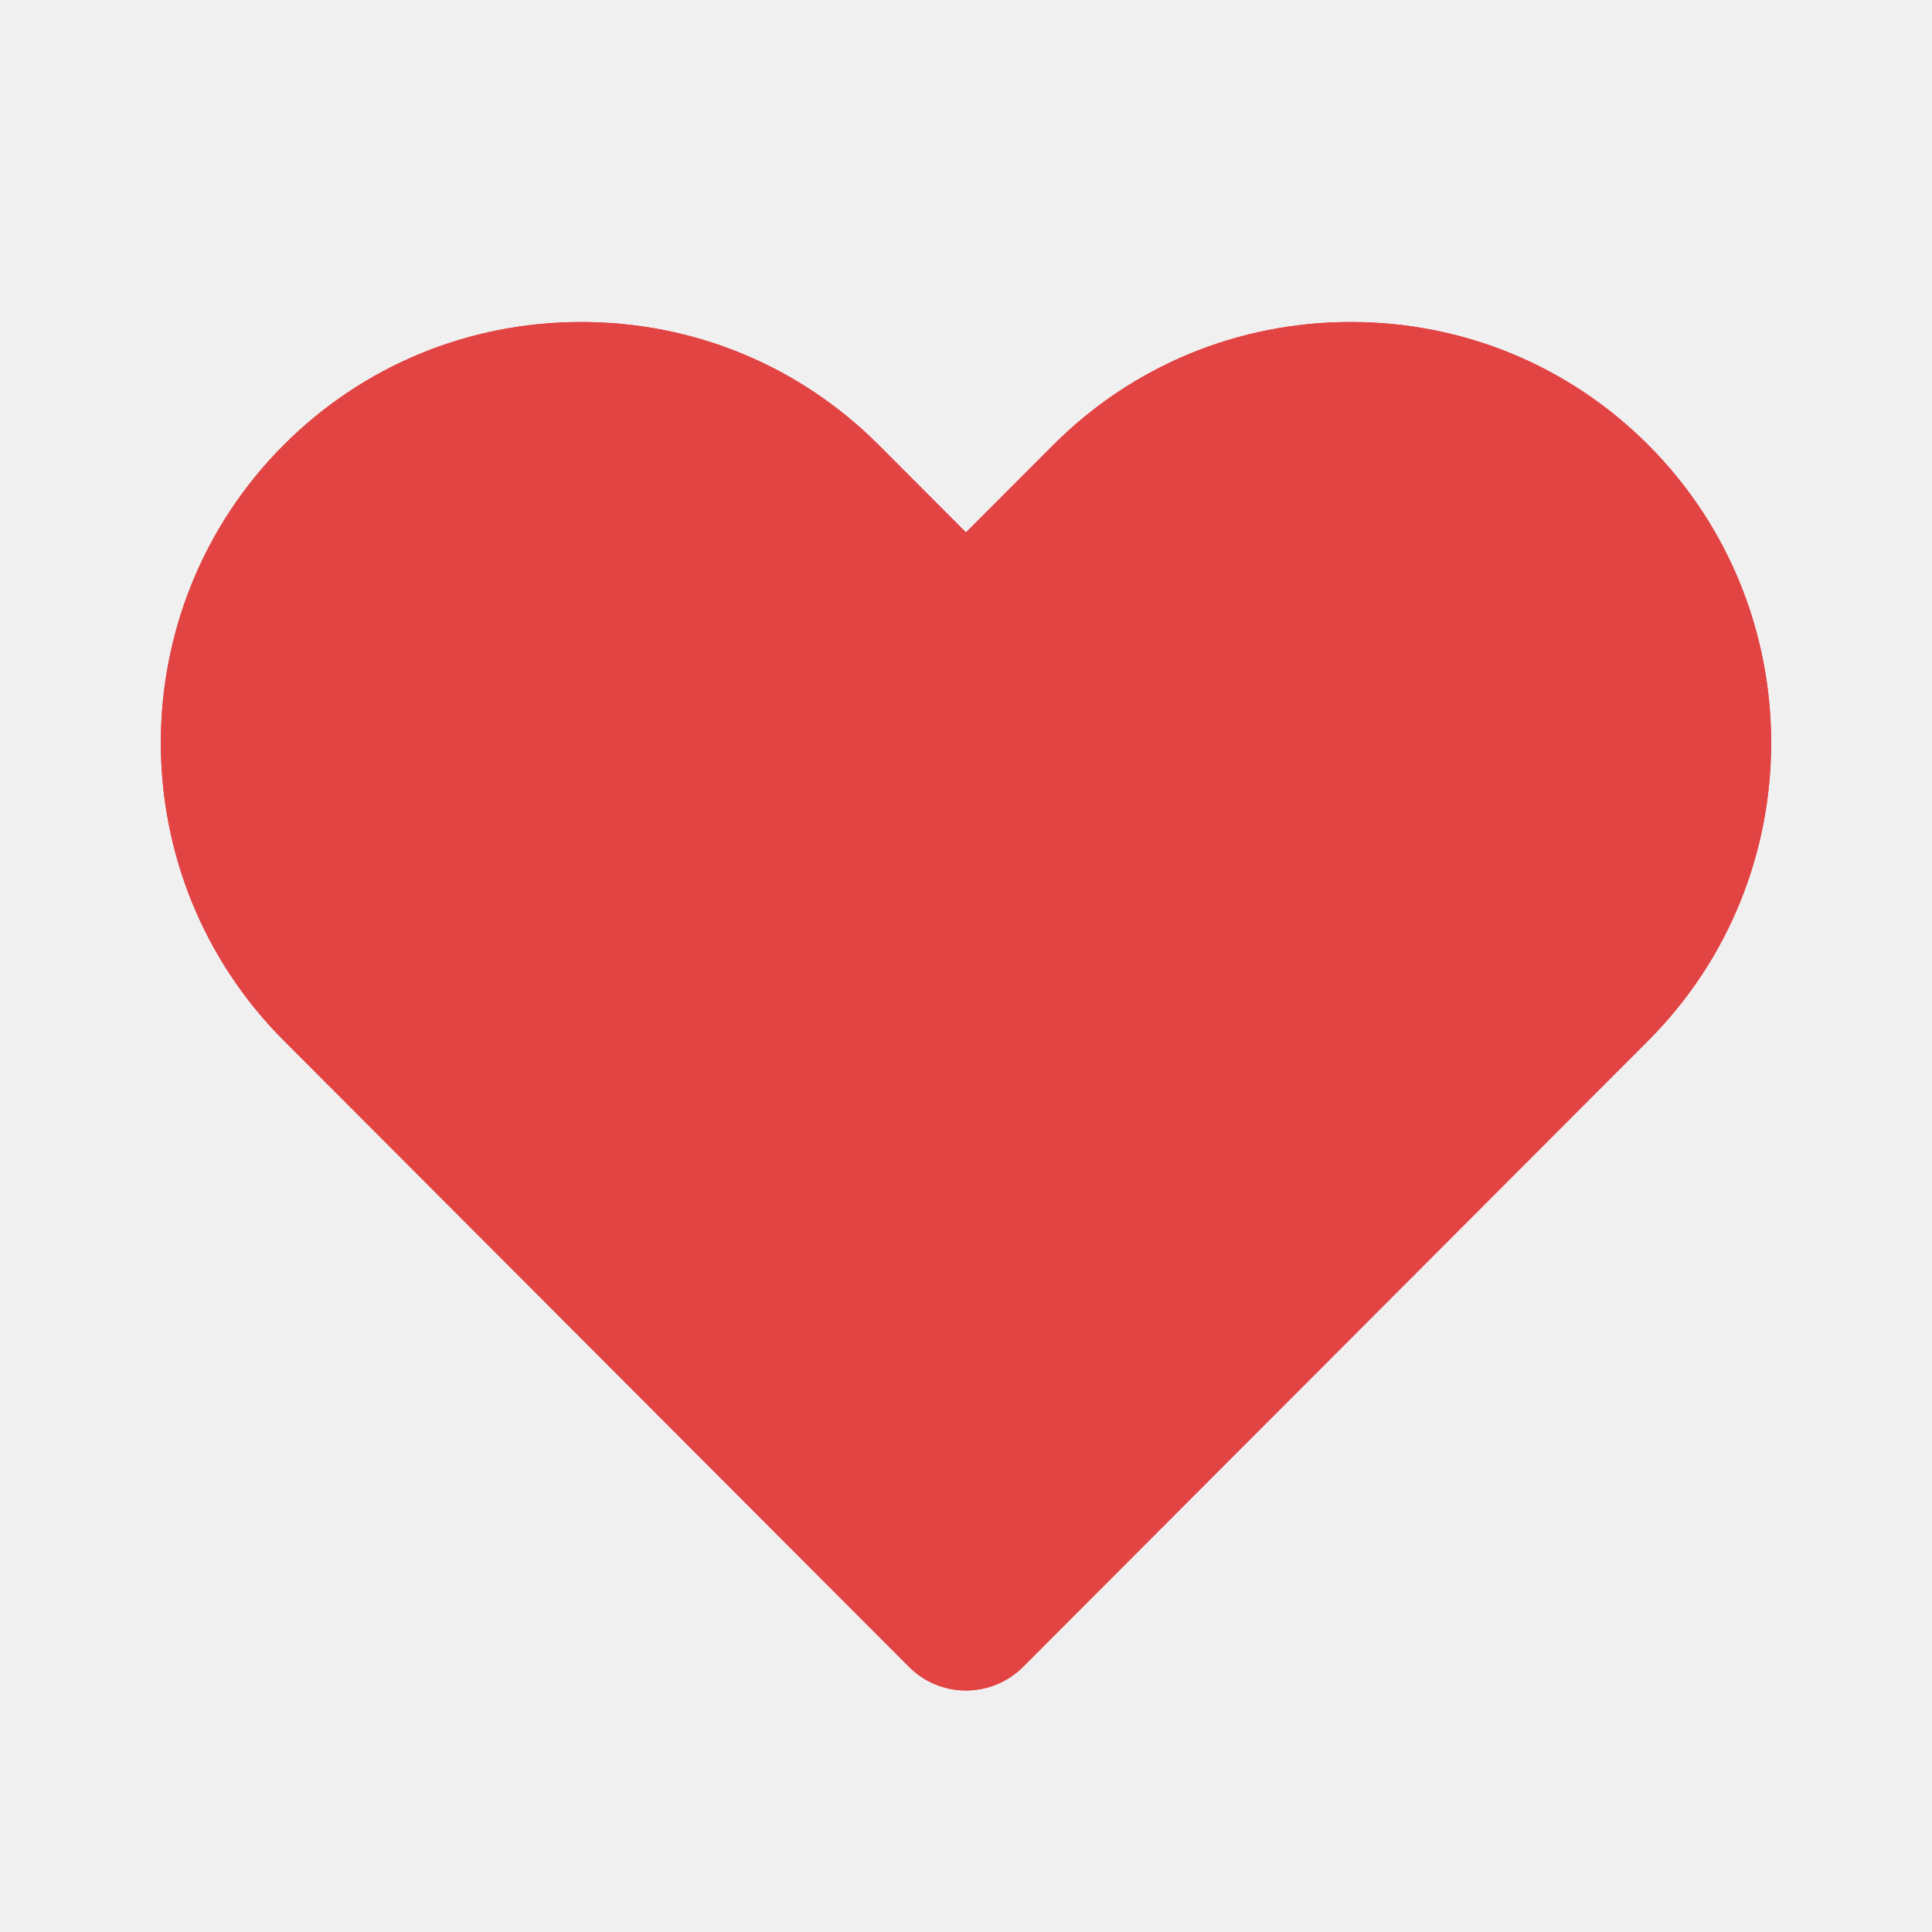
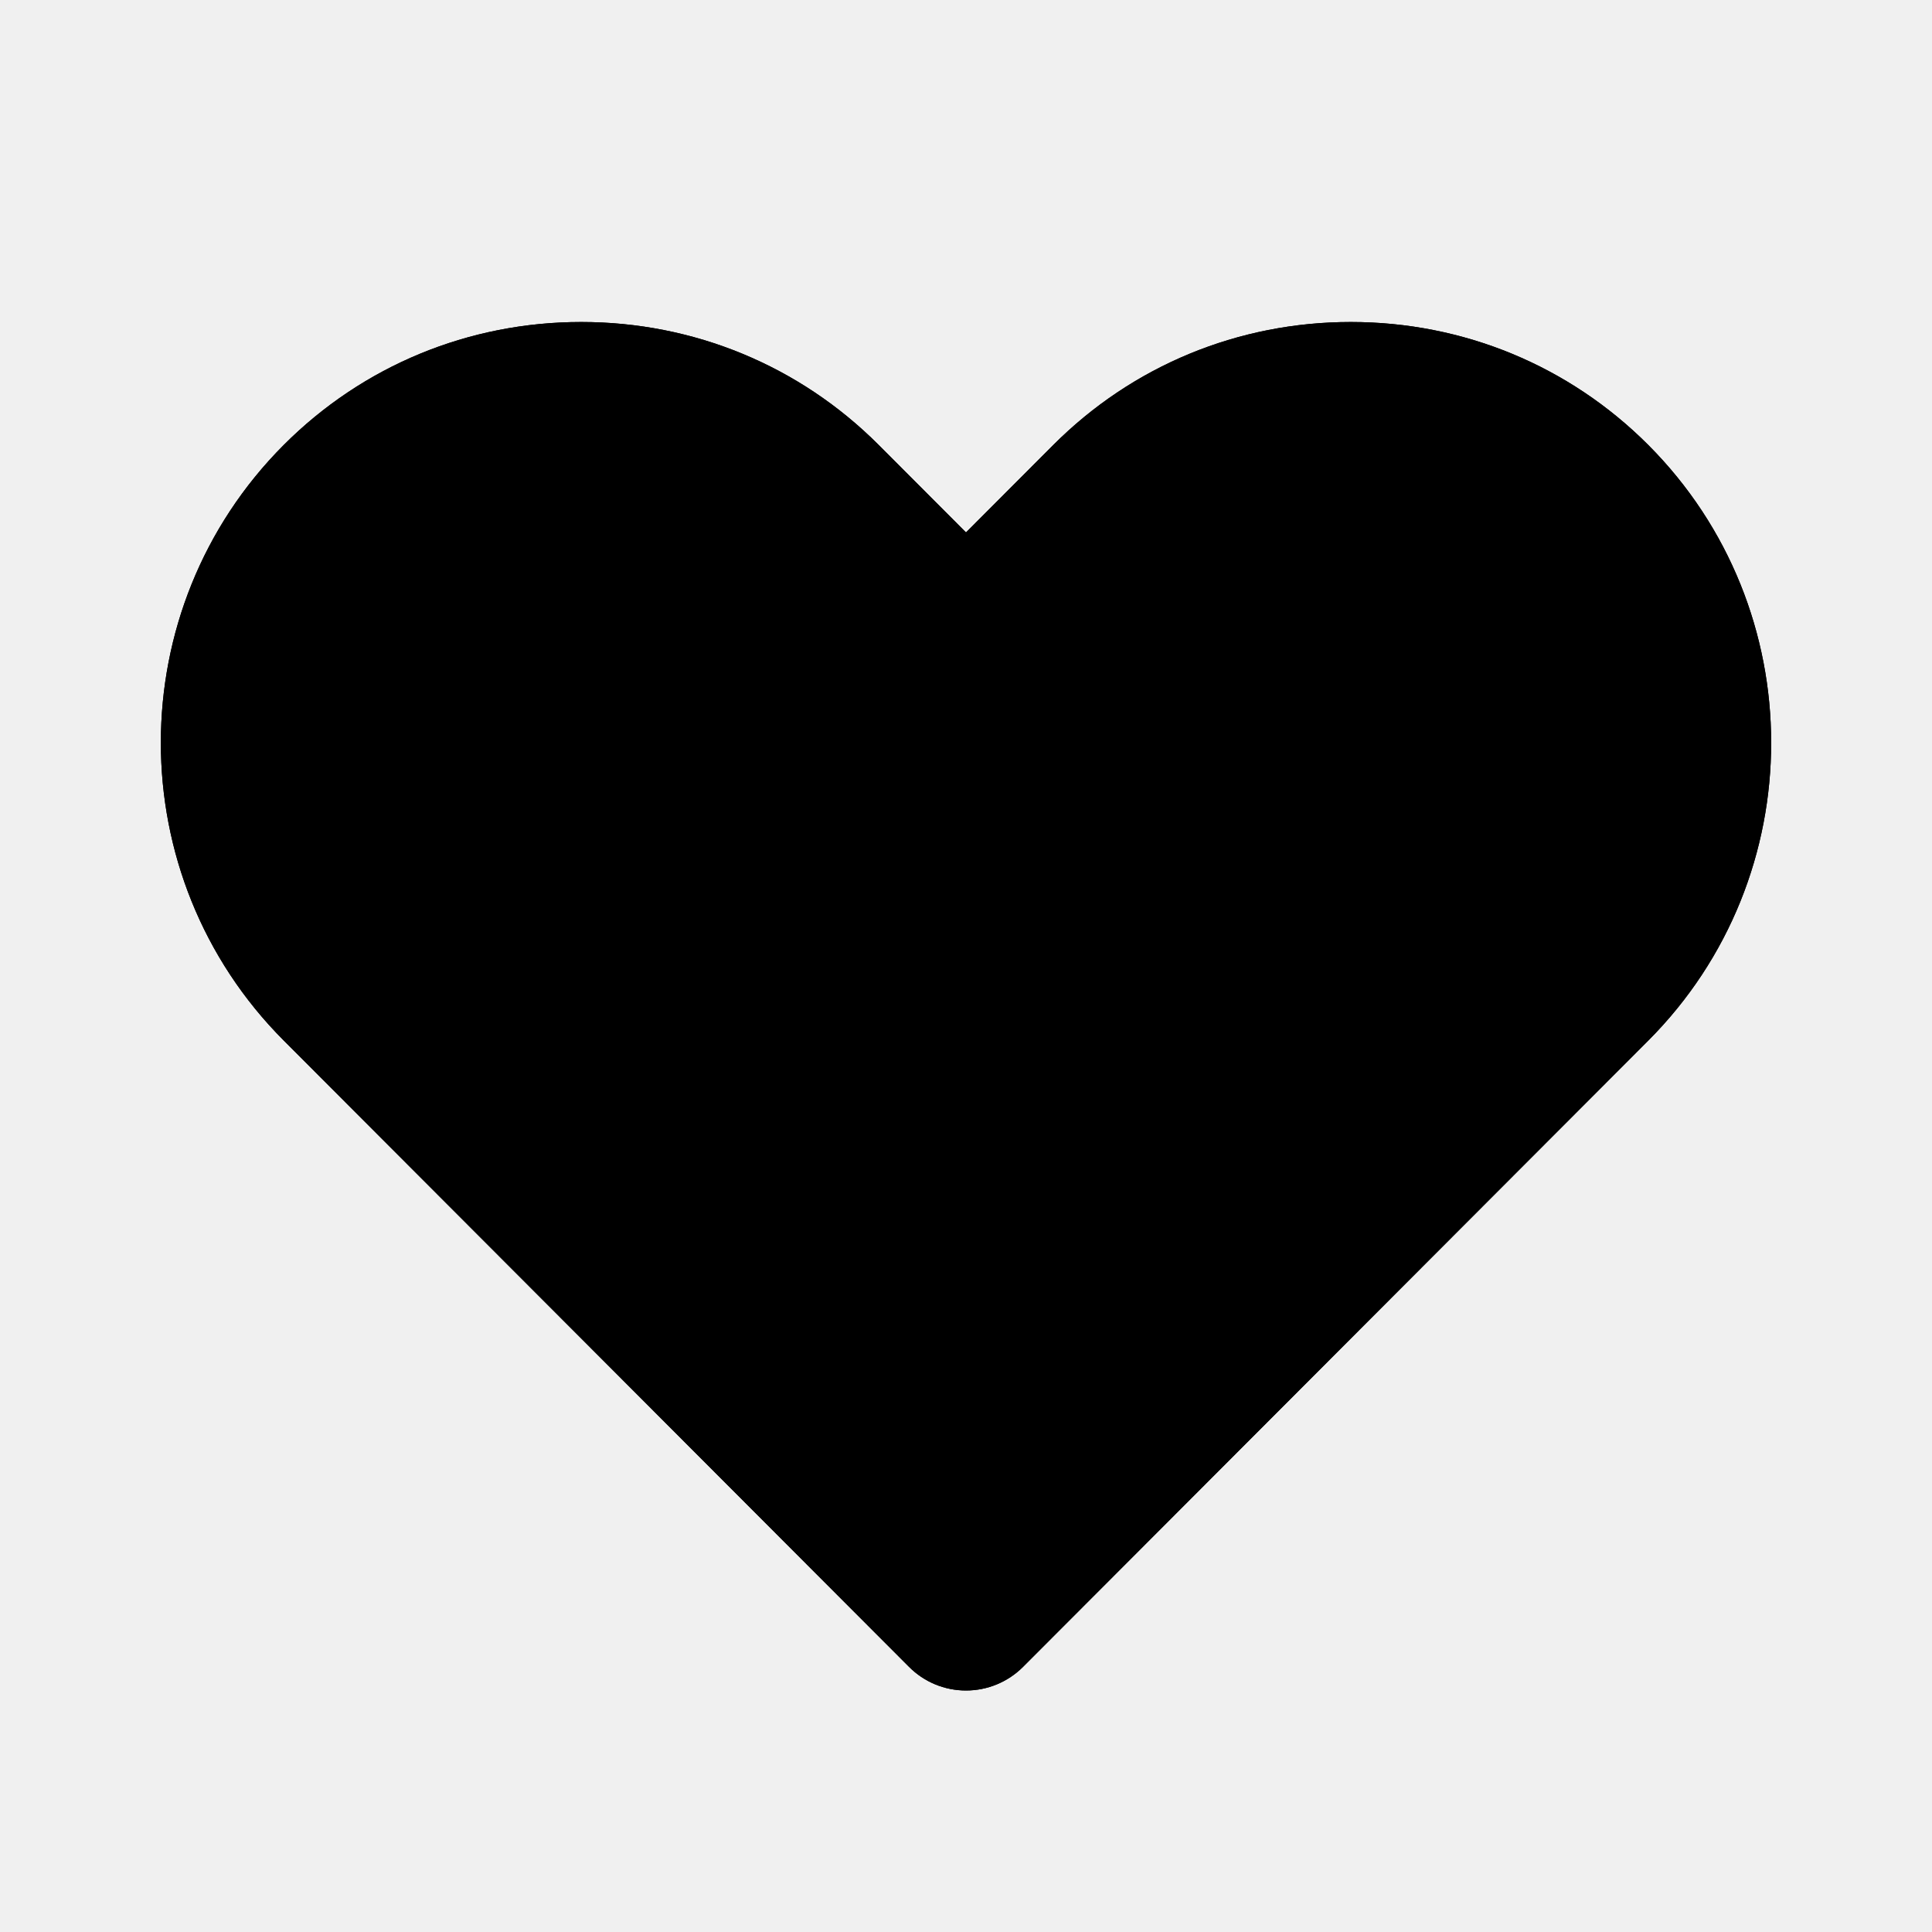
<svg xmlns="http://www.w3.org/2000/svg" width="24" height="24" viewBox="0 0 24 24" fill="none">
  <g id="Icon/Fill/heart">
-     <path id="Mask" fill-rule="evenodd" clip-rule="evenodd" d="M12 21V21C11.734 21 11.48 20.895 11.292 20.706L3.525 12.926C1.489 10.886 1.489 7.567 3.525 5.527C4.508 4.543 5.821 4 7.22 4C8.619 4 9.932 4.543 10.915 5.527L12 6.614L13.084 5.528C14.068 4.543 15.381 4 16.78 4C18.179 4 19.492 4.543 20.475 5.527C22.511 7.567 22.511 10.886 20.476 12.926L12.708 20.707C12.52 20.895 12.266 21 12 21" fill="#E24444" />
+     <path id="Mask" fill-rule="evenodd" clip-rule="evenodd" d="M12 21V21C11.734 21 11.48 20.895 11.292 20.706L3.525 12.926C1.489 10.886 1.489 7.567 3.525 5.527C4.508 4.543 5.821 4 7.22 4C8.619 4 9.932 4.543 10.915 5.527L12 6.614L13.084 5.528C14.068 4.543 15.381 4 16.78 4C18.179 4 19.492 4.543 20.475 5.527C22.511 7.567 22.511 10.886 20.476 12.926L12.708 20.707C12.52 20.895 12.266 21 12 21" fill="currentColor" />
    <mask id="mask0_30_3034" style="mask-type:alpha" maskUnits="userSpaceOnUse" x="1" y="4" width="22" height="17">
-       <path id="Mask_2" fill-rule="evenodd" clip-rule="evenodd" d="M12 21C11.734 21 11.48 20.895 11.292 20.706L3.525 12.926C1.489 10.886 1.489 7.567 3.525 5.527C4.508 4.543 5.821 4 7.22 4C8.619 4 9.932 4.543 10.915 5.527L12 6.614L13.084 5.528C14.068 4.543 15.381 4 16.78 4C18.179 4 19.492 4.543 20.475 5.527C22.511 7.567 22.511 10.886 20.476 12.926L12.708 20.707C12.52 20.895 12.266 21 12 21Z" fill="white" />
+       <path id="Mask_2" fill-rule="evenodd" clip-rule="evenodd" d="M12 21C11.734 21 11.48 20.895 11.292 20.706L3.525 12.926C1.489 10.886 1.489 7.567 3.525 5.527C4.508 4.543 5.821 4 7.22 4C8.619 4 9.932 4.543 10.915 5.527L12 6.614L13.084 5.528C14.068 4.543 15.381 4 16.78 4C18.179 4 19.492 4.543 20.475 5.527C22.511 7.567 22.511 10.886 20.476 12.926L12.708 20.707C12.52 20.895 12.266 21 12 21Z" fill="currentColor" />
    </mask>
    <g mask="url(#mask0_30_3034)">
      <g id="ð¨ Color">
-         <rect id="Base" width="24" height="24" fill="#E24444" />
+         <rect id="Base" width="24" height="24" fill="currentColor" />
      </g>
    </g>
  </g>
</svg>
